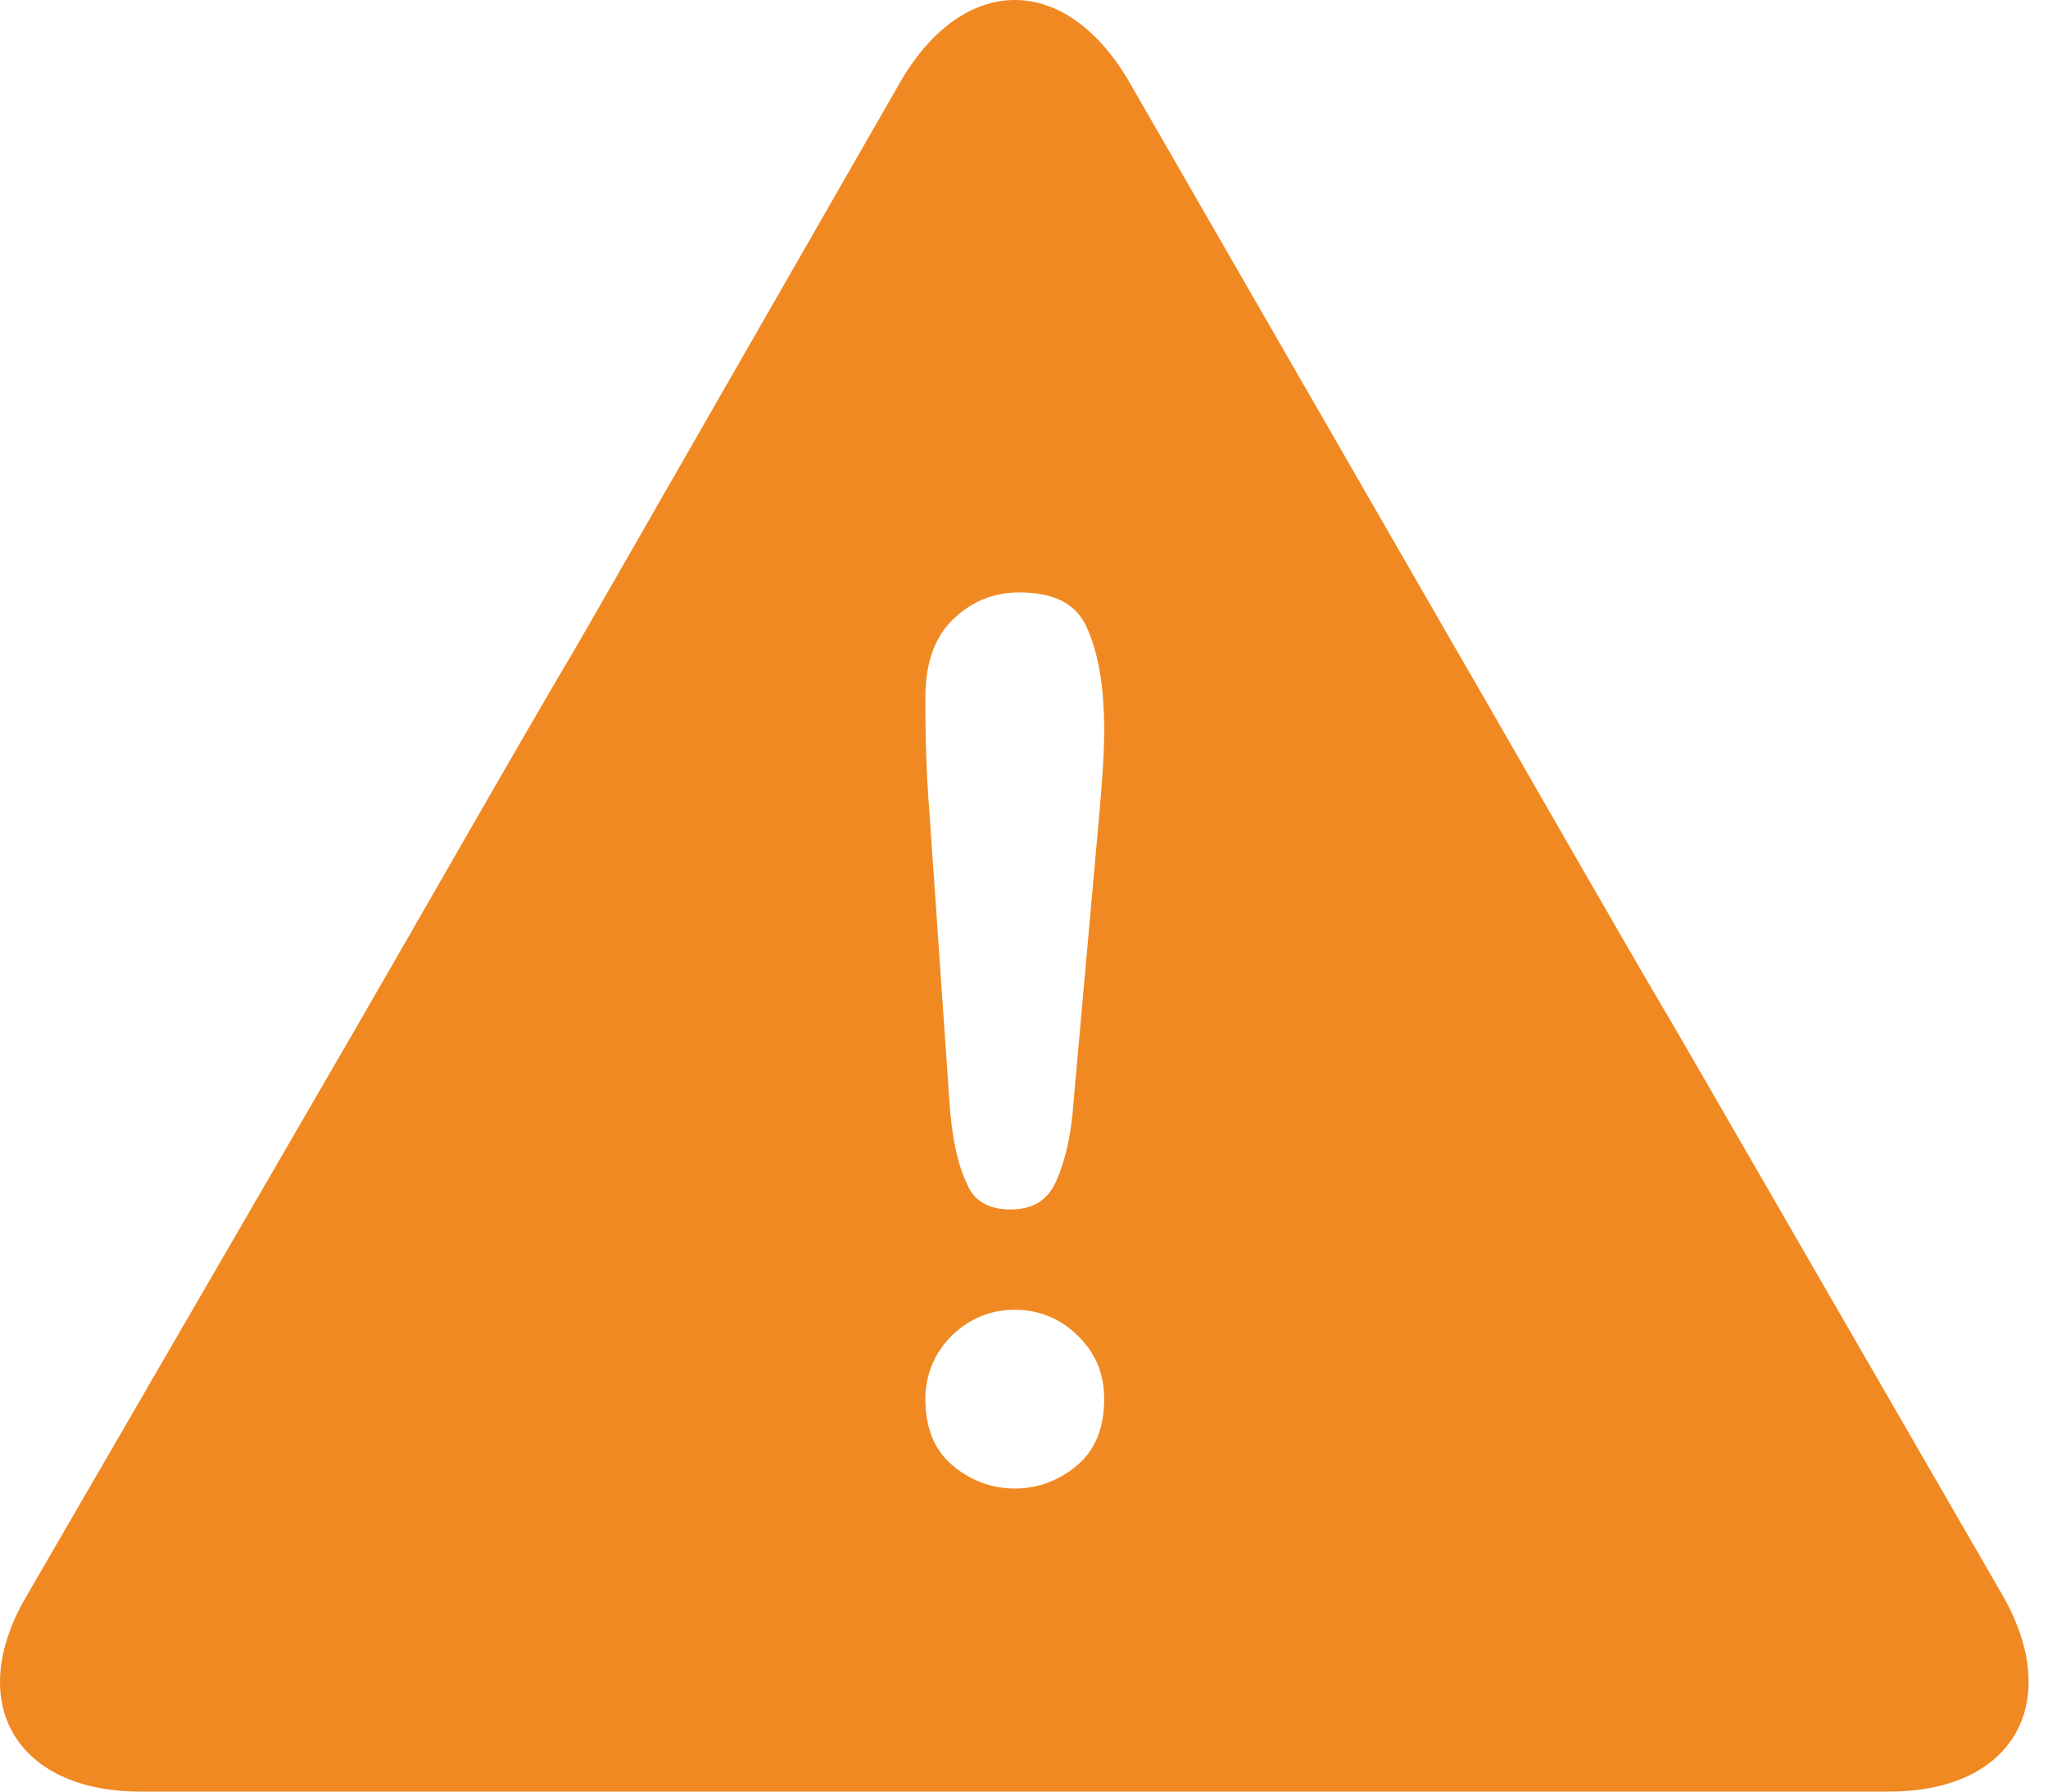
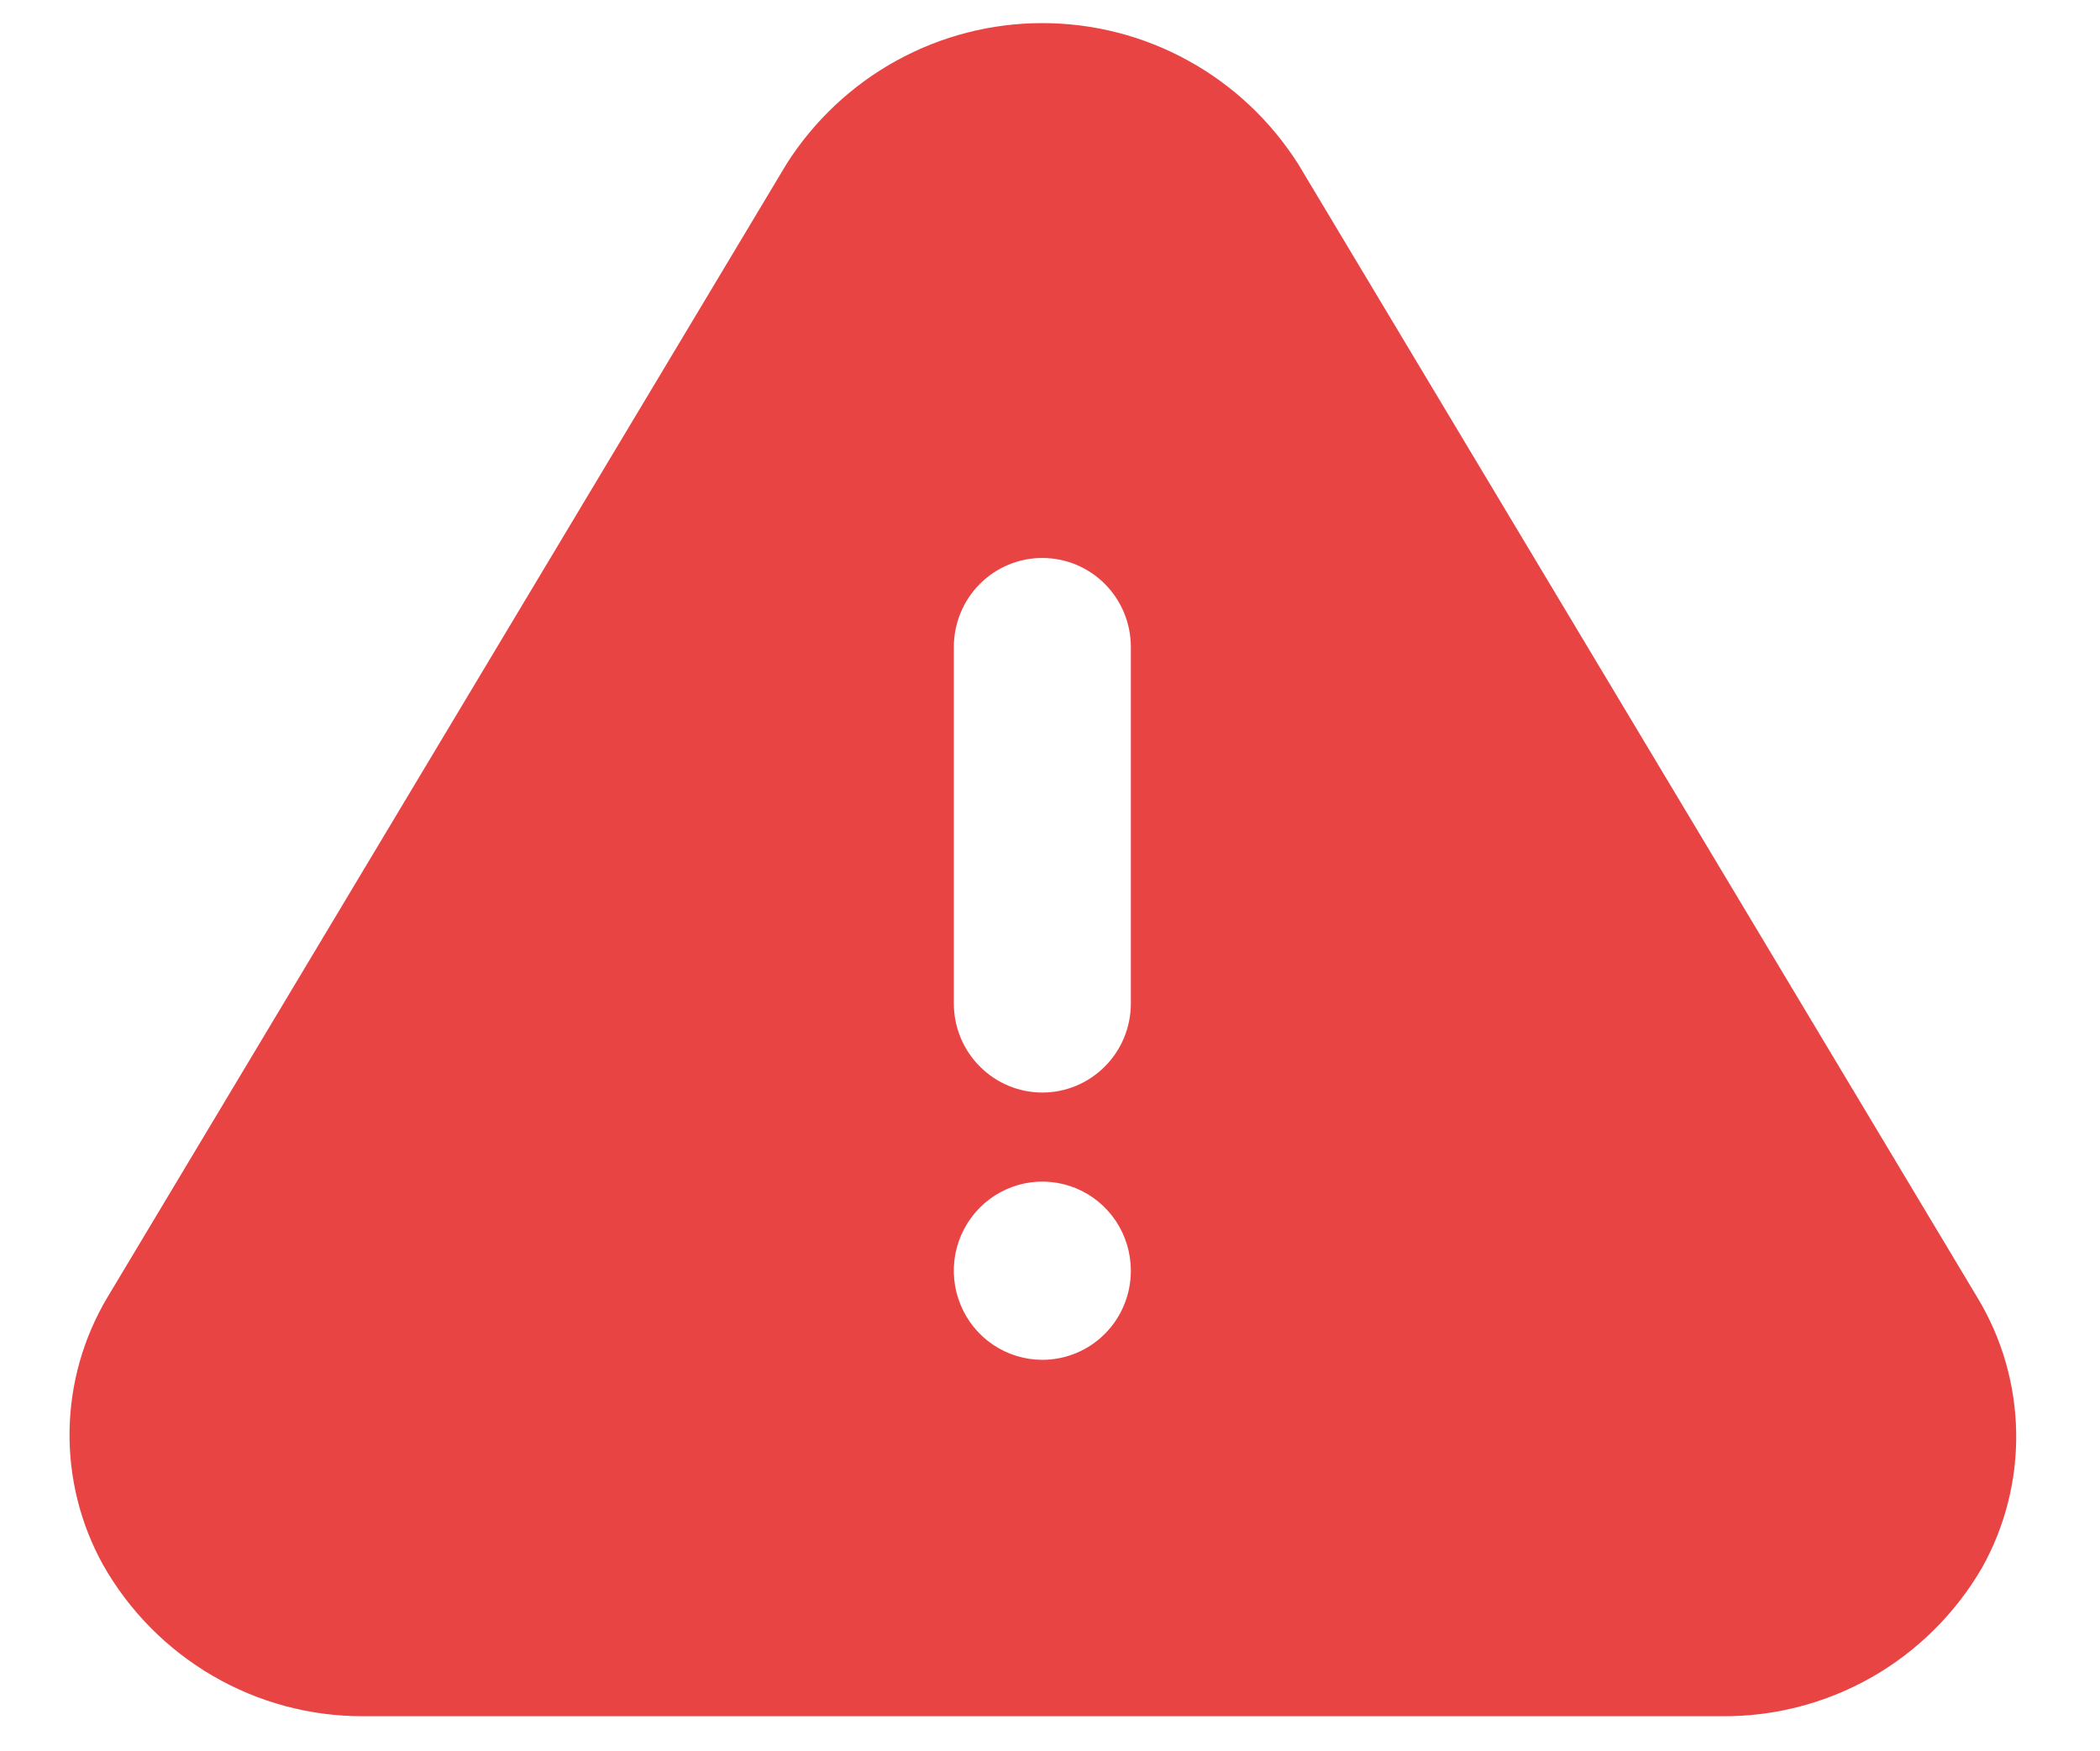
- <svg xmlns="http://www.w3.org/2000/svg" width="40" height="35" viewBox="0 0 40 35" fill="none">
-   <path d="M39.114 31.167L32.768 20.178C31.533 18.091 29.574 14.641 28.338 12.511L22.035 1.565C20.8 -0.522 18.84 -0.522 17.605 1.565L11.302 12.554C10.066 14.641 8.107 18.091 6.872 20.221L0.526 31.167C-0.709 33.254 0.313 35 2.741 35H36.899C39.327 35 40.307 33.254 39.114 31.167ZM21.055 28.611C20.715 28.909 20.288 29.08 19.82 29.08C19.352 29.08 18.926 28.909 18.585 28.611C18.244 28.313 18.074 27.887 18.074 27.333C18.074 26.865 18.244 26.439 18.585 26.098C18.926 25.758 19.352 25.587 19.82 25.587C20.288 25.587 20.715 25.758 21.055 26.098C21.396 26.439 21.566 26.822 21.566 27.333C21.566 27.887 21.396 28.313 21.055 28.611ZM21.481 15.791L20.97 21.498C20.927 22.18 20.8 22.691 20.629 23.074C20.459 23.458 20.161 23.628 19.735 23.628C19.309 23.628 19.011 23.458 18.883 23.117C18.713 22.776 18.585 22.222 18.542 21.498L18.159 15.961C18.074 14.897 18.074 14.087 18.074 13.619C18.074 12.98 18.244 12.469 18.585 12.128C18.926 11.787 19.352 11.574 19.905 11.574C20.587 11.574 21.013 11.787 21.226 12.256C21.439 12.724 21.566 13.363 21.566 14.258C21.566 14.769 21.524 15.28 21.481 15.791Z" fill="#F08922" />
+ <svg xmlns="http://www.w3.org/2000/svg" width="24" height="20" viewBox="0 0 24 20" fill="none">
+   <path d="M22.598 14.824L14.837 1.875C14.523 1.381 14.091 0.974 13.58 0.693C13.069 0.411 12.495 0.264 11.912 0.264C11.33 0.264 10.757 0.411 10.245 0.693C9.734 0.974 9.302 1.381 8.988 1.875L1.227 14.824C0.953 15.284 0.804 15.808 0.795 16.344C0.786 16.881 0.918 17.41 1.177 17.878C1.476 18.406 1.909 18.844 2.432 19.148C2.954 19.452 3.548 19.611 4.152 19.609H19.674C20.273 19.615 20.864 19.462 21.387 19.166C21.909 18.869 22.344 18.439 22.648 17.919C22.915 17.445 23.051 16.909 23.042 16.365C23.033 15.821 22.88 15.289 22.598 14.824ZM11.912 15.537C11.712 15.537 11.517 15.477 11.35 15.365C11.184 15.253 11.054 15.094 10.978 14.908C10.901 14.722 10.881 14.518 10.92 14.32C10.959 14.123 11.056 13.941 11.197 13.799C11.339 13.656 11.519 13.56 11.715 13.52C11.911 13.481 12.115 13.501 12.3 13.578C12.485 13.655 12.643 13.786 12.754 13.953C12.865 14.121 12.924 14.317 12.924 14.519C12.924 14.789 12.818 15.048 12.628 15.239C12.438 15.43 12.181 15.537 11.912 15.537ZM12.924 11.465C12.924 11.735 12.818 11.994 12.628 12.184C12.438 12.376 12.181 12.483 11.912 12.483C11.644 12.483 11.387 12.376 11.197 12.184C11.007 11.994 10.901 11.735 10.901 11.465V7.393C10.901 7.123 11.007 6.864 11.197 6.673C11.387 6.482 11.644 6.375 11.912 6.375C12.181 6.375 12.438 6.482 12.628 6.673C12.818 6.864 12.924 7.123 12.924 7.393V11.465Z" fill="#E94444" />
</svg>
